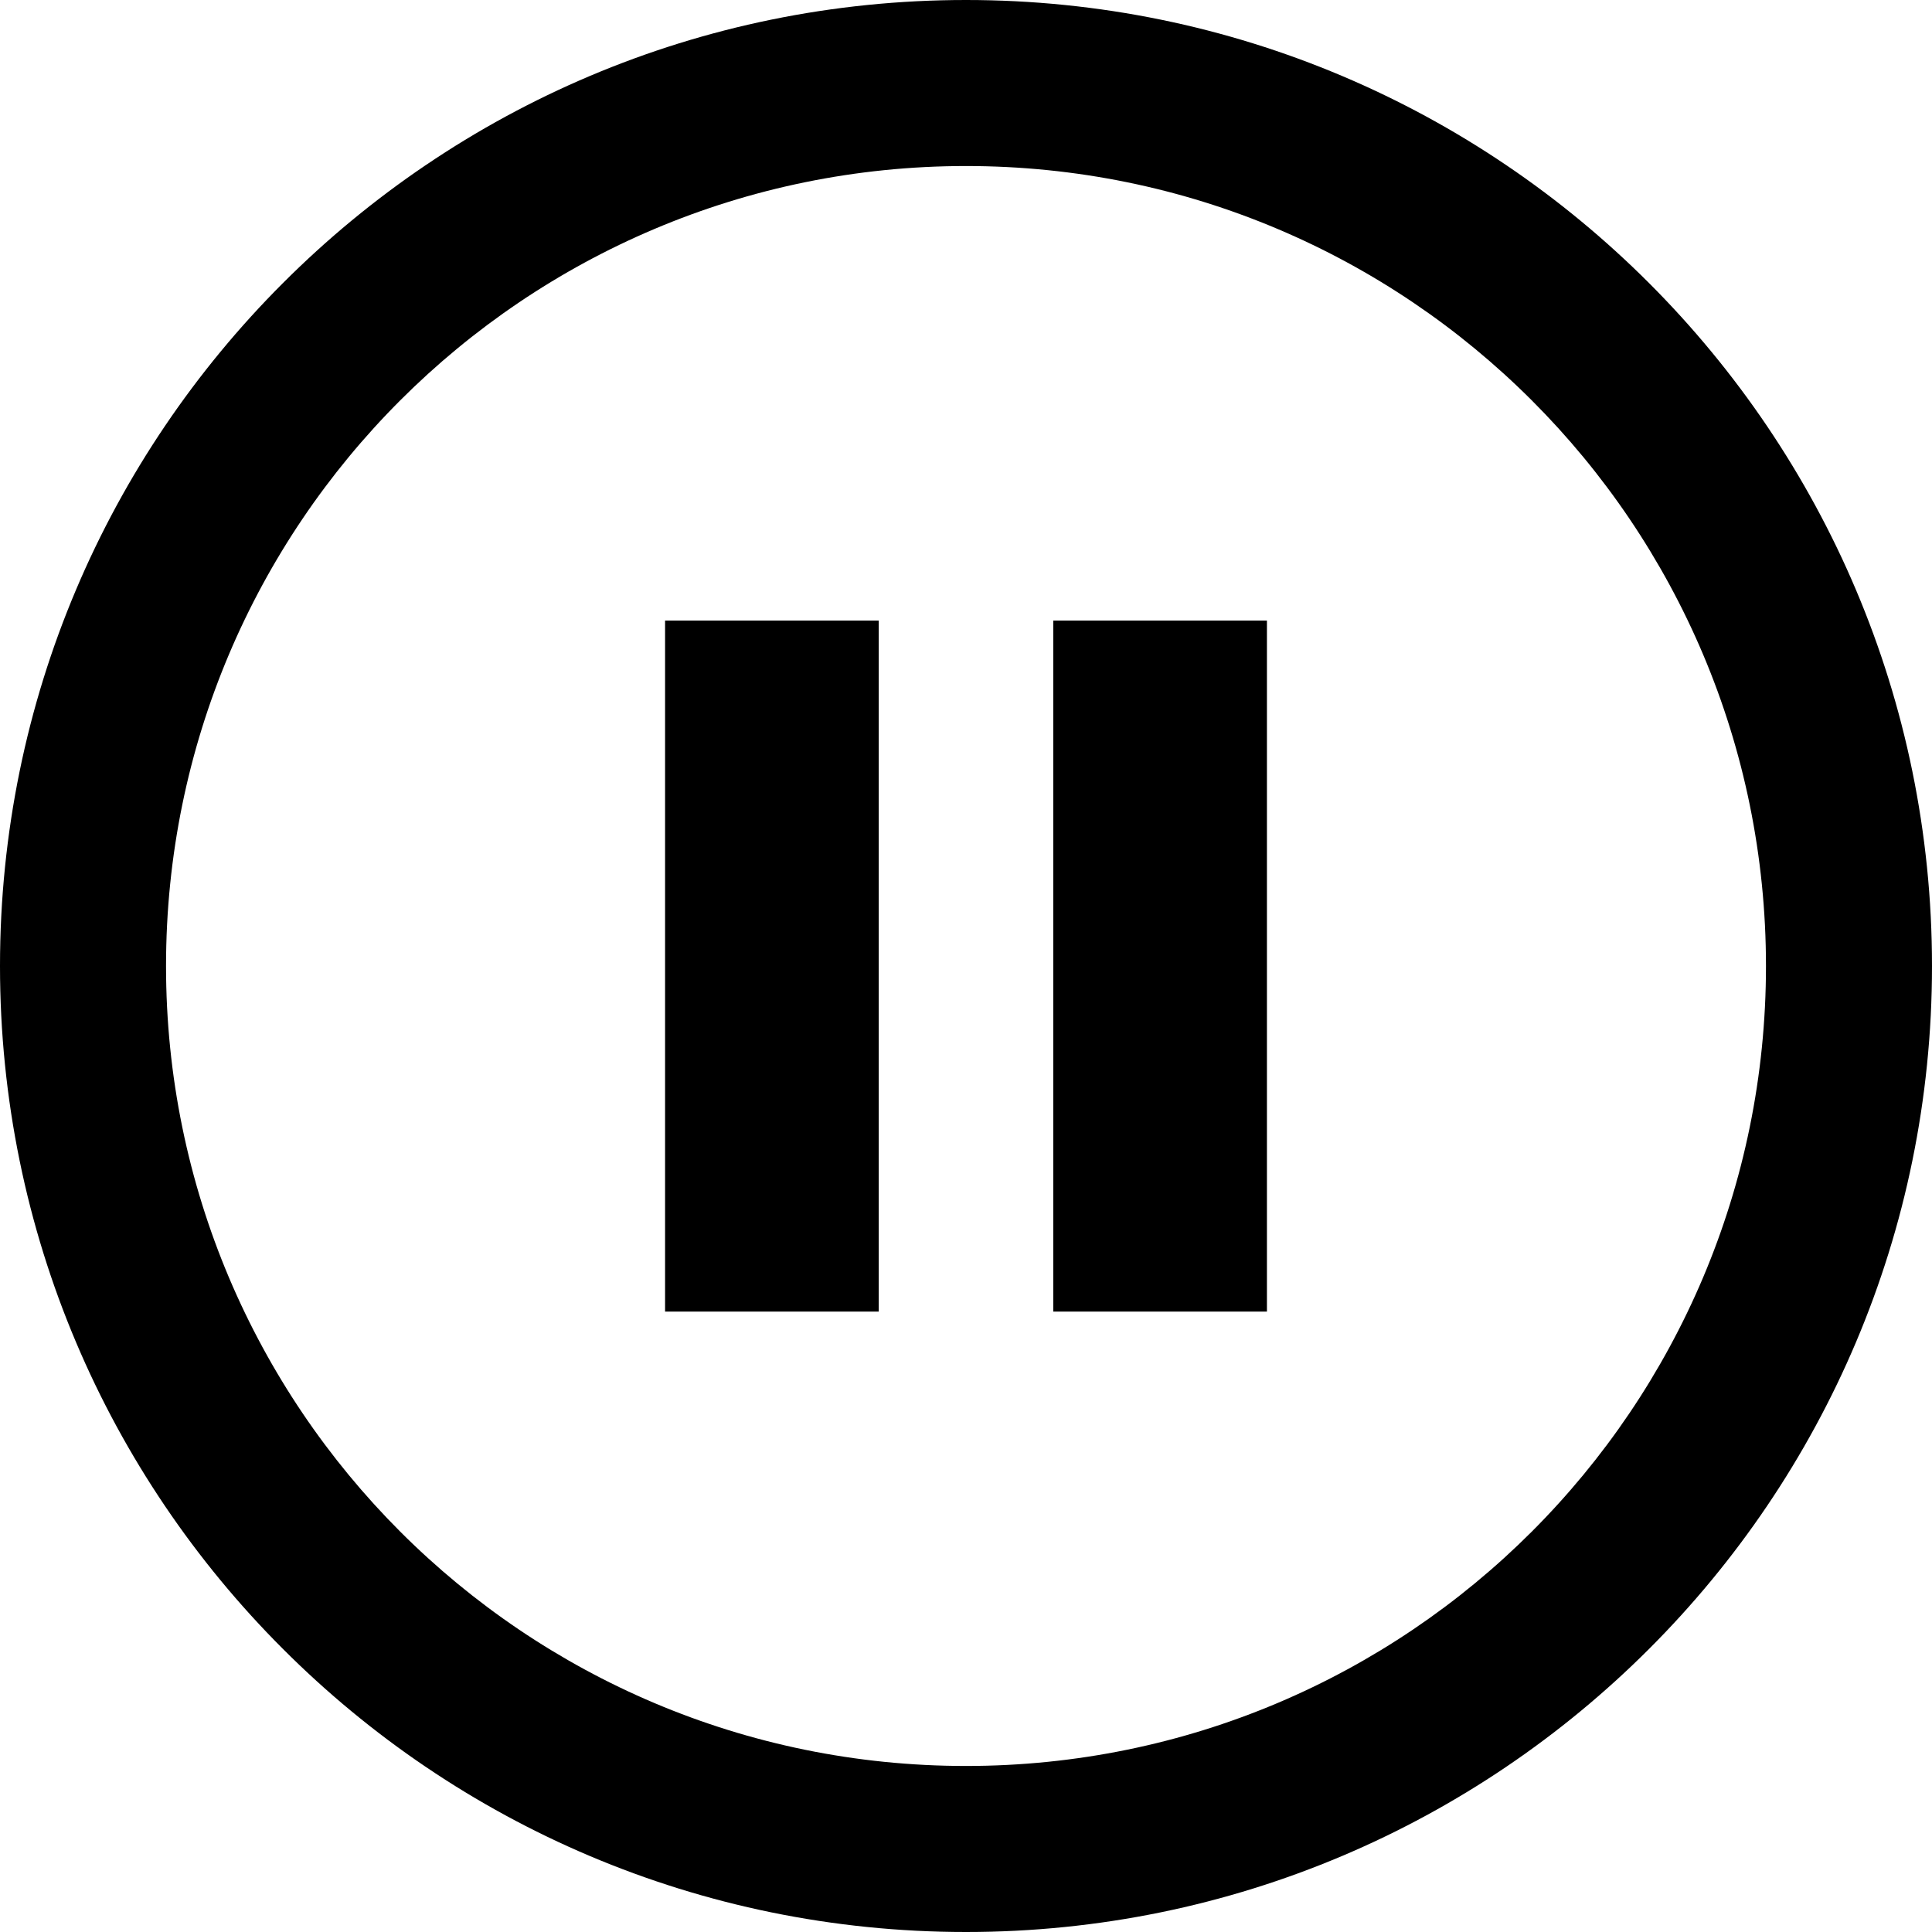
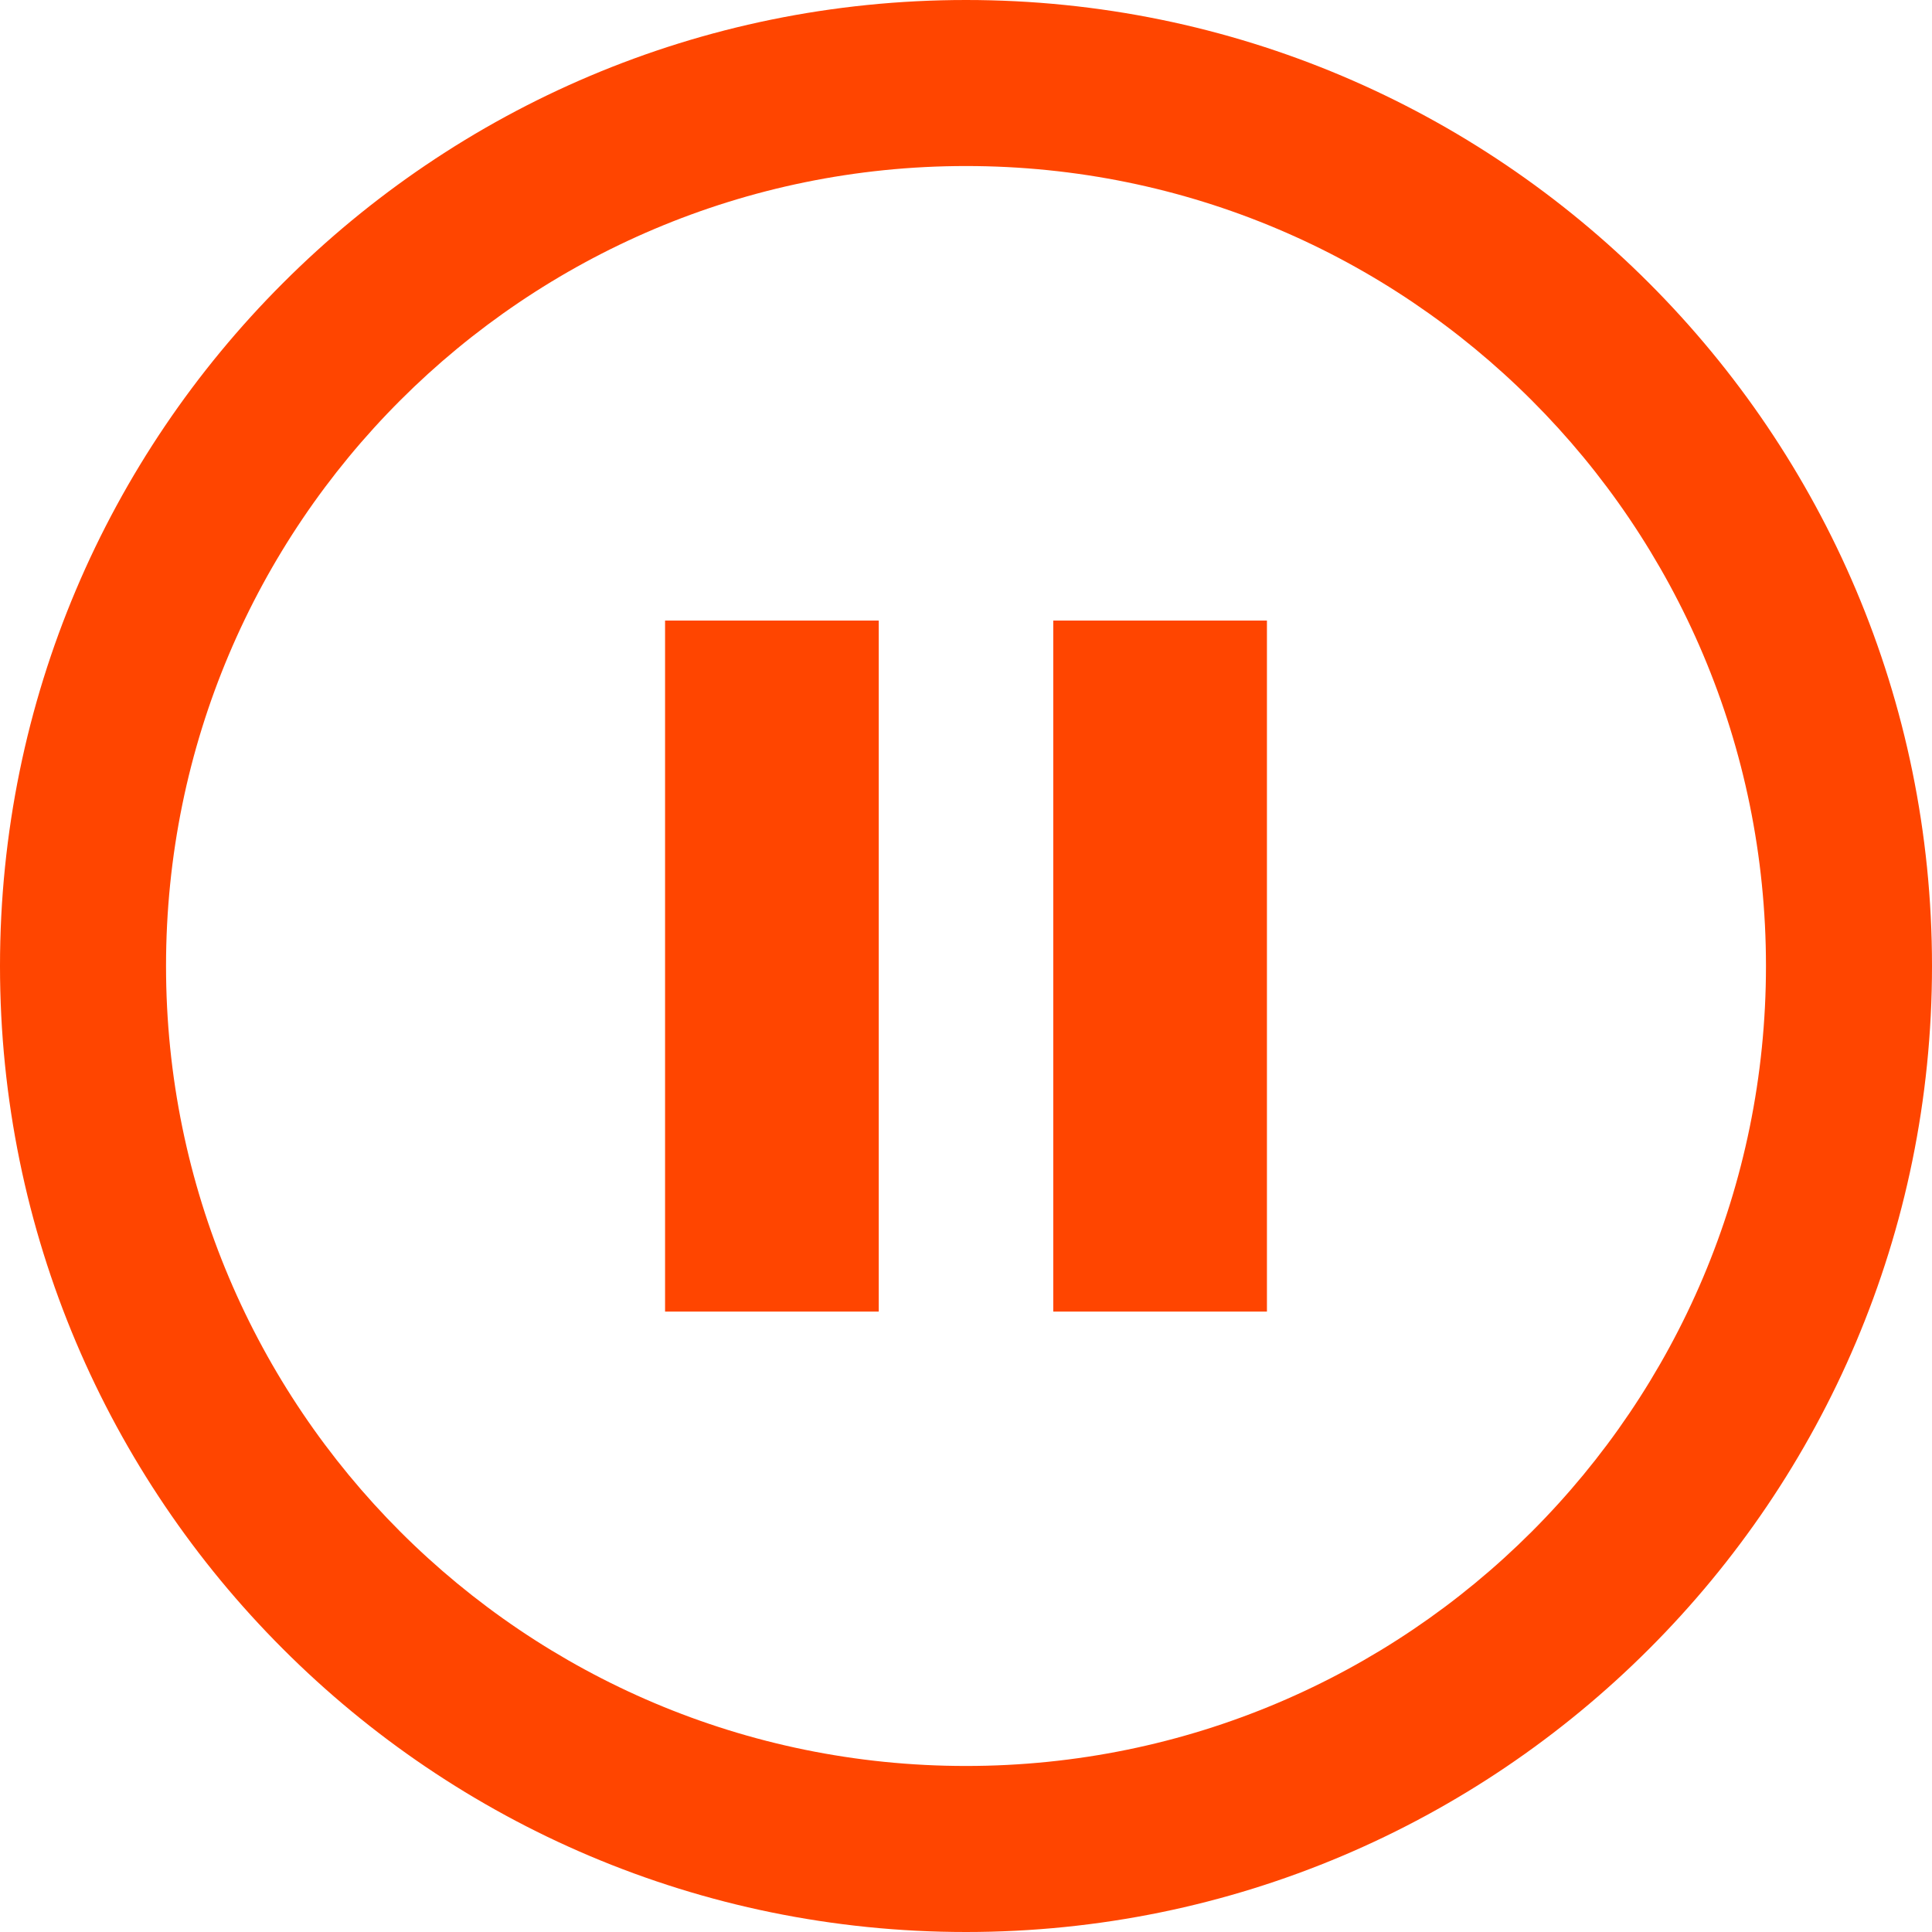
<svg xmlns="http://www.w3.org/2000/svg" version="1.1" id="Layer_1" x="0px" y="0px" viewBox="0 0 122.88 122.88" style="enable-background:new 0 0 122.88 122.88" xml:space="preserve">
  <g>
-     <path d="M61.44,0c16.97,0,32.33,6.88,43.44,18c11.12,11.12,18,26.48,18,43.44c0,16.97-6.88,32.33-18,43.44 c-11.12,11.12-26.48,18-43.44,18c-16.97,0-32.33-6.88-43.44-18C6.88,93.77,0,78.41,0,61.44C0,44.47,6.88,29.11,18,18 C29.11,6.88,44.47,0,61.44,0L61.44,0z M42.3,39.47h13.59v43.95l-13.59,0V39.47L42.3,39.47L42.3,39.47z M66.99,39.47h13.59v43.95 l-13.59,0V39.47L66.99,39.47L66.99,39.47z M97.42,25.46c-9.21-9.21-21.93-14.9-35.98-14.9c-14.05,0-26.78,5.7-35.98,14.9 c-9.21,9.21-14.9,21.93-14.9,35.98s5.7,26.78,14.9,35.98c9.21,9.21,21.93,14.9,35.98,14.9c14.05,0,26.78-5.7,35.98-14.9 c9.21-9.21,14.9-21.93,14.9-35.98S106.63,34.66,97.42,25.46L97.42,25.46z" />
+     <path fill="orangered" d="M61.44,0c16.97,0,32.33,6.88,43.44,18c11.12,11.12,18,26.48,18,43.44c0,16.97-6.88,32.33-18,43.44 c-11.12,11.12-26.48,18-43.44,18c-16.97,0-32.33-6.88-43.44-18C6.88,93.77,0,78.41,0,61.44C0,44.47,6.88,29.11,18,18 C29.11,6.88,44.47,0,61.44,0L61.44,0z M42.3,39.47h13.59v43.95l-13.59,0V39.47L42.3,39.47L42.3,39.47z M66.99,39.47h13.59v43.95 l-13.59,0V39.47L66.99,39.47L66.99,39.47z M97.42,25.46c-9.21-9.21-21.93-14.9-35.98-14.9c-14.05,0-26.78,5.7-35.98,14.9 c-9.21,9.21-14.9,21.93-14.9,35.98s5.7,26.78,14.9,35.98c9.21,9.21,21.93,14.9,35.98,14.9c14.05,0,26.78-5.7,35.98-14.9 c9.21-9.21,14.9-21.93,14.9-35.98S106.63,34.66,97.42,25.46L97.42,25.46z" />
  </g>
</svg>
